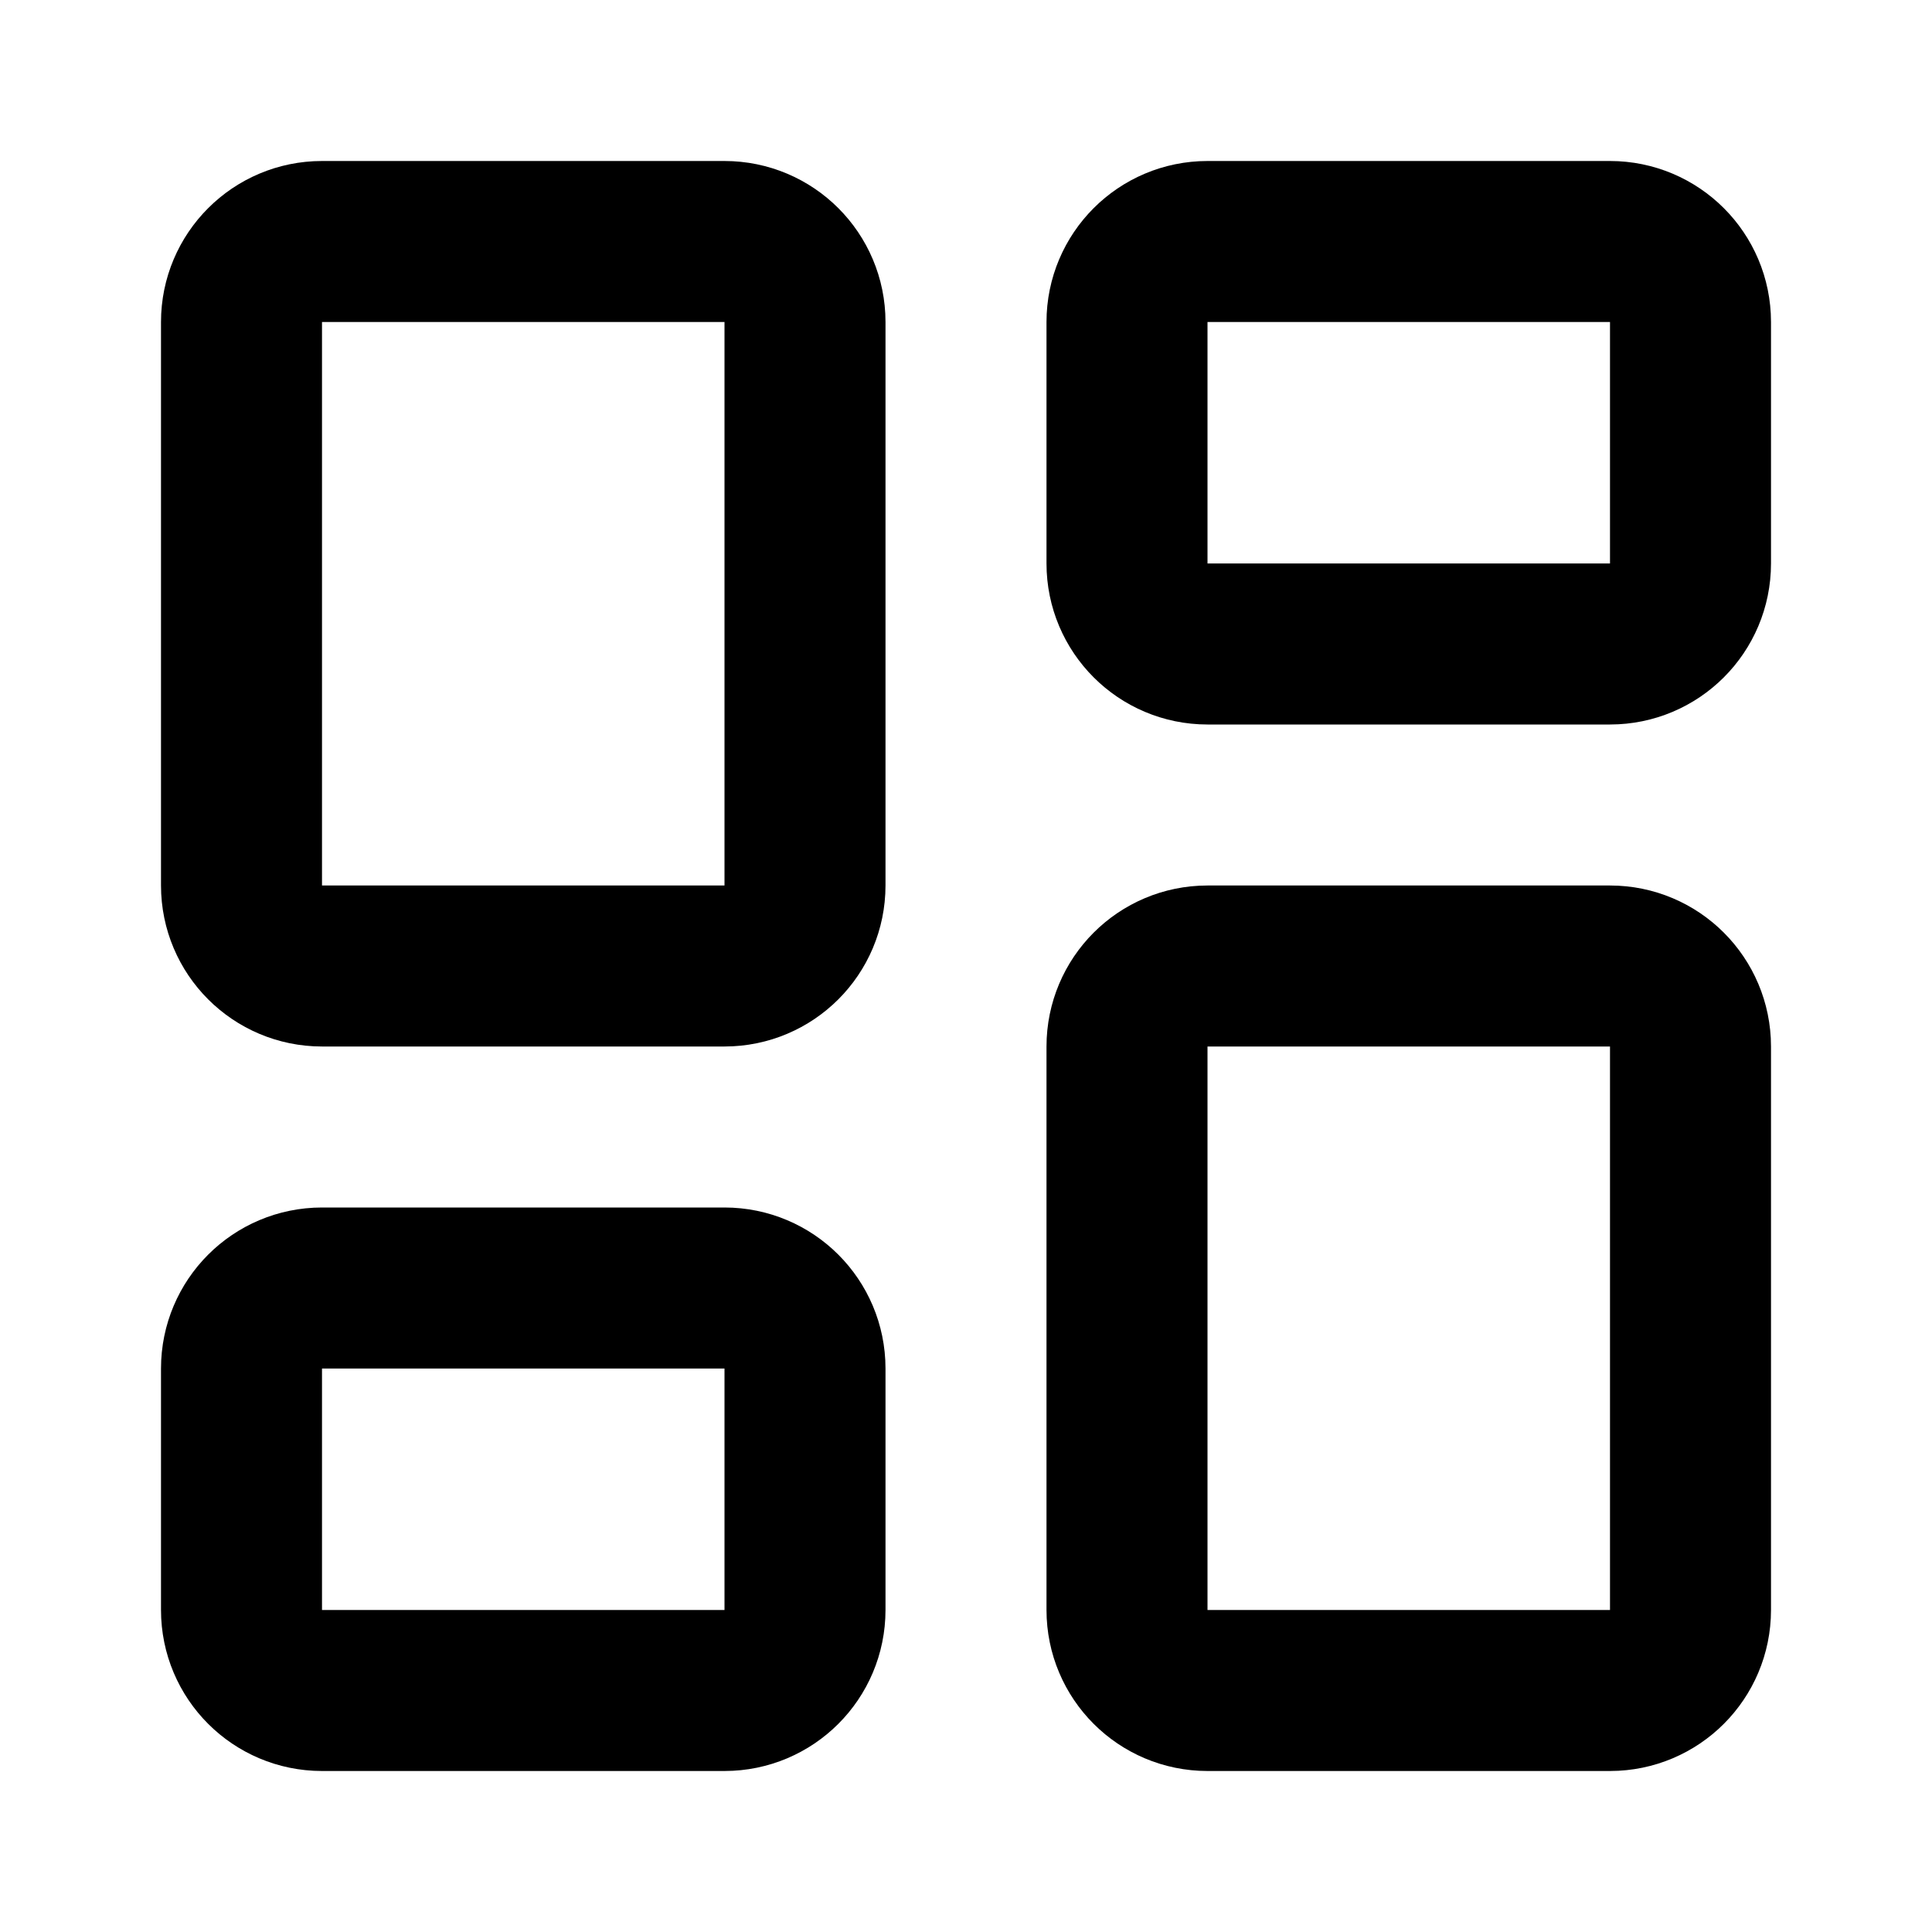
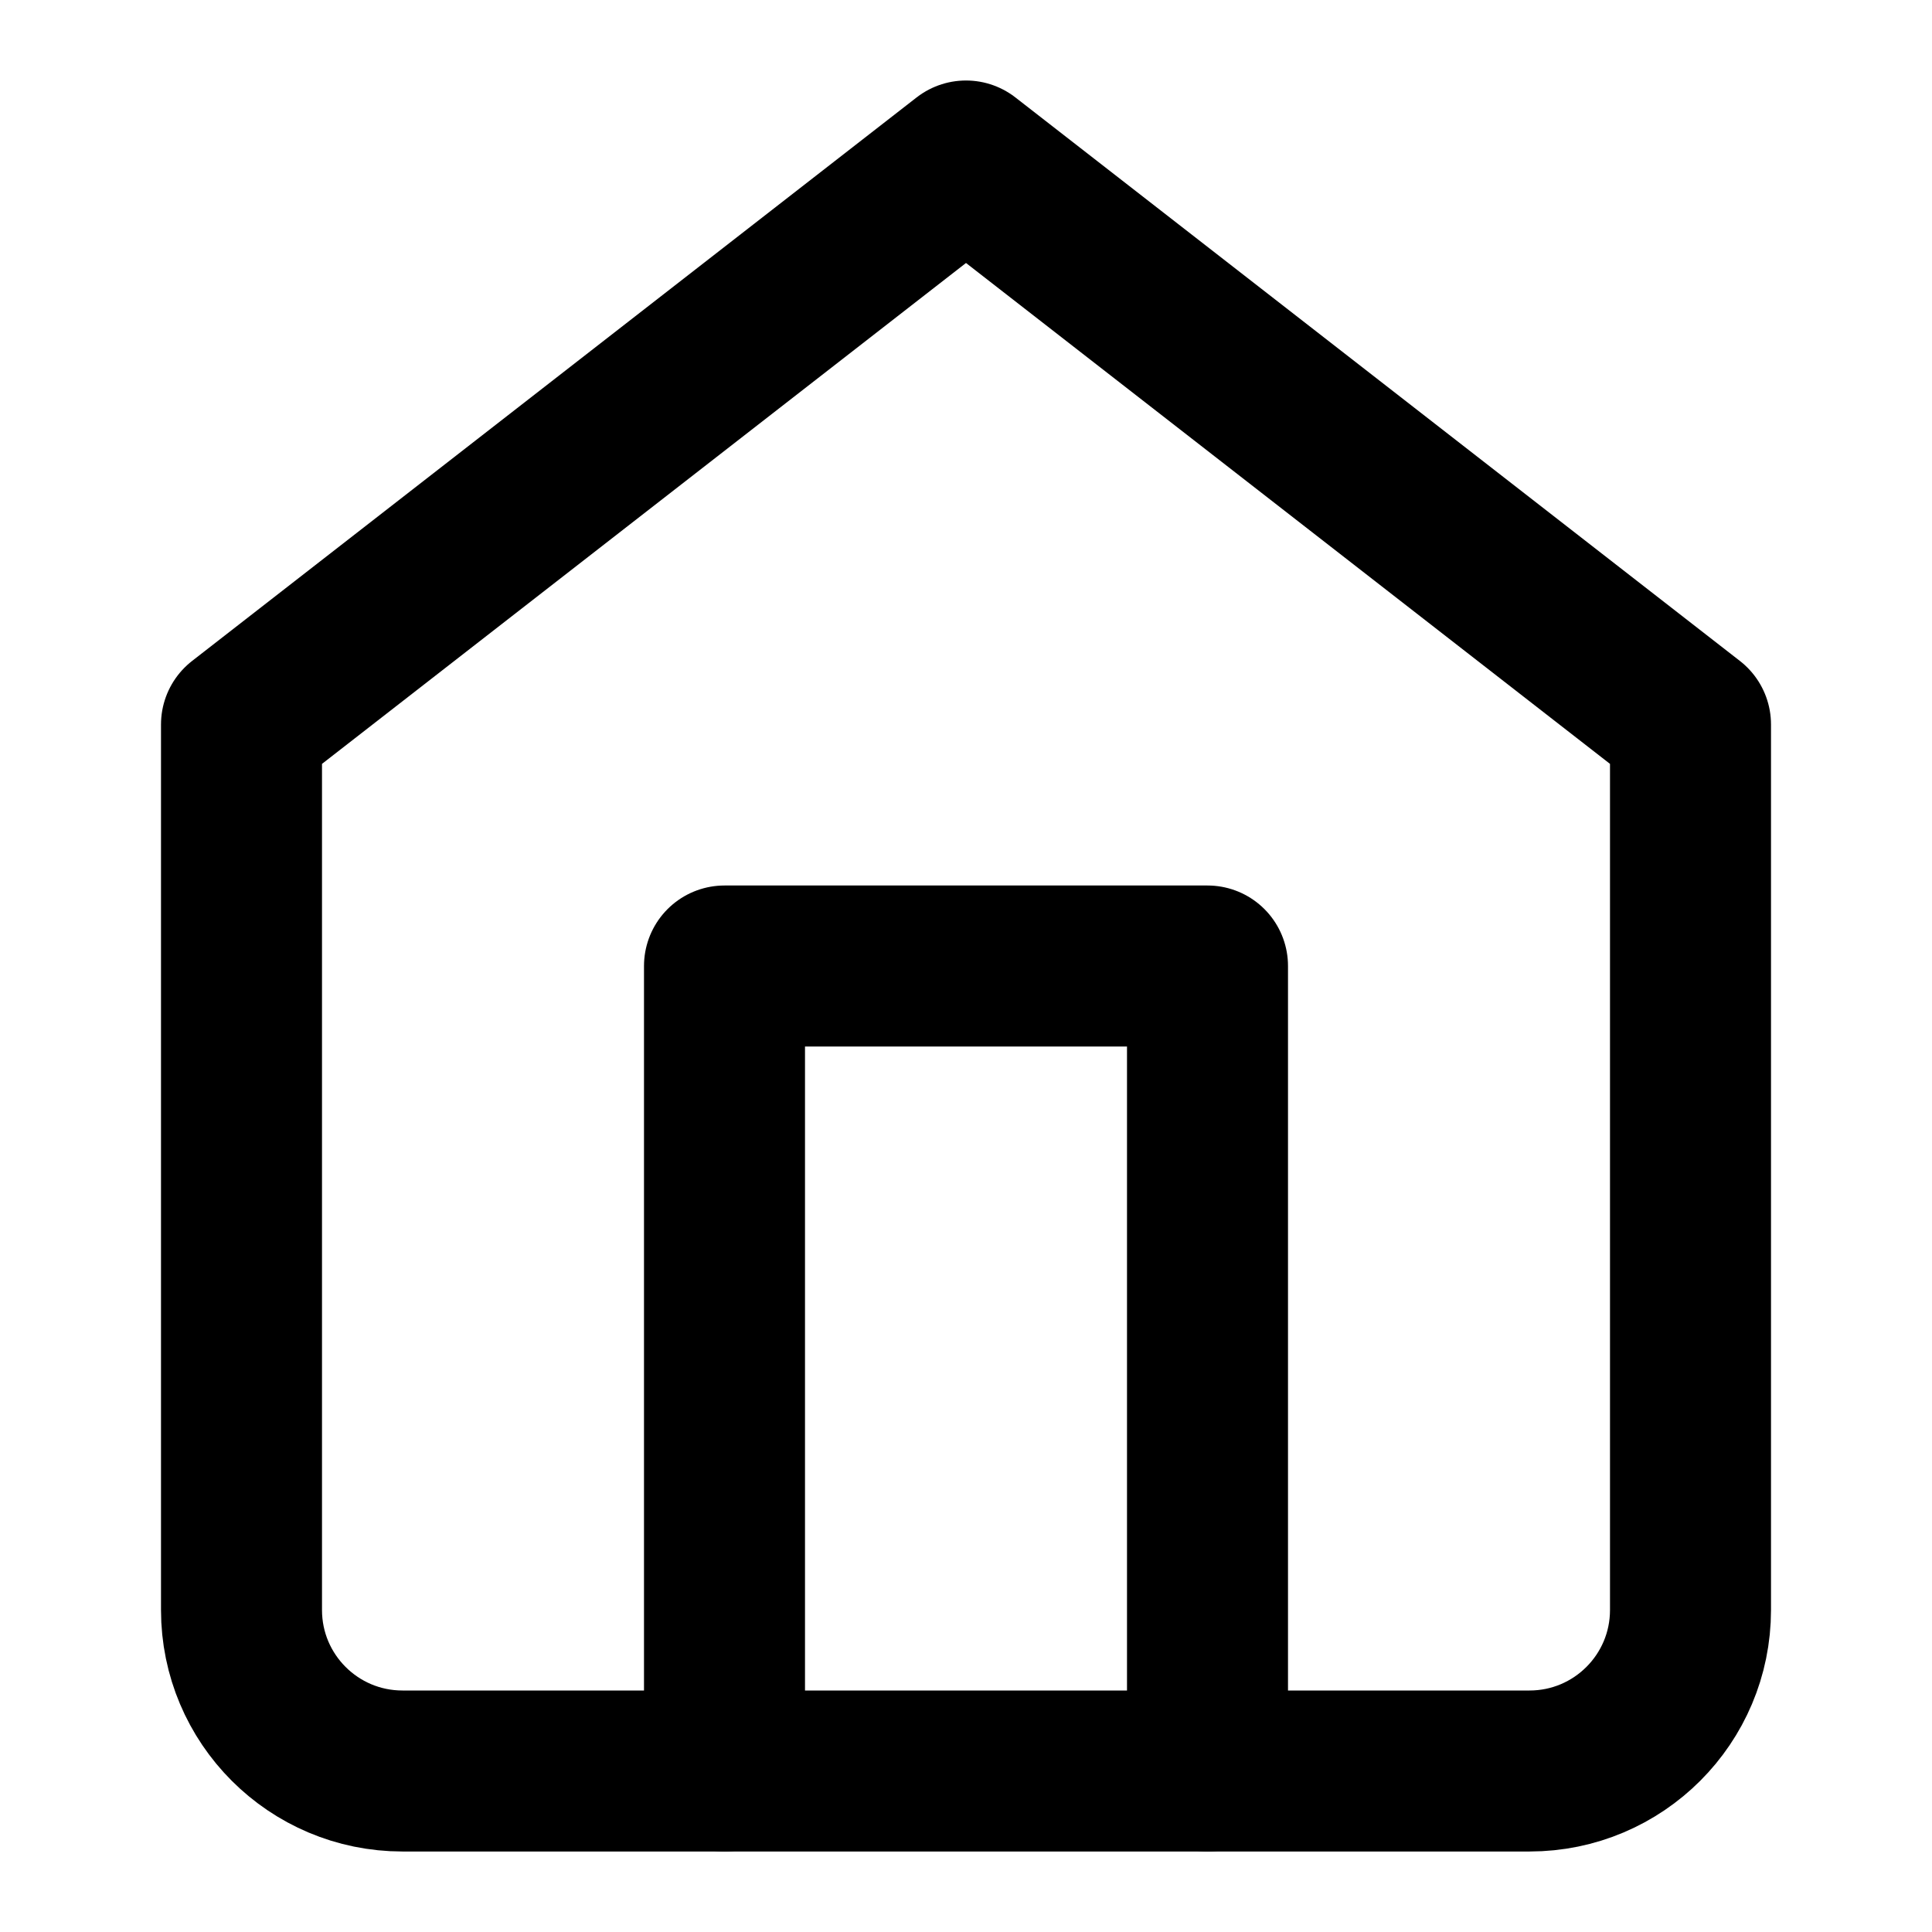
<svg xmlns="http://www.w3.org/2000/svg" viewBox="0 0 24 24" fill="none" stroke="currentColor" stroke-width="2" stroke-linecap="round" stroke-linejoin="round">
-   <rect x="3" y="3" width="7" height="9" rx="1" />
-   <rect x="14" y="3" width="7" height="5" rx="1" />
-   <rect x="14" y="12" width="7" height="9" rx="1" />
-   <rect x="3" y="16" width="7" height="5" rx="1" />
+   <path d="M3 9l9-7 9 7v11a2 2 0 0 1-2 2H5a2 2 0 0 1-2-2V9z" />
+   <path d="M9 22V12h6v10" />
</svg>
